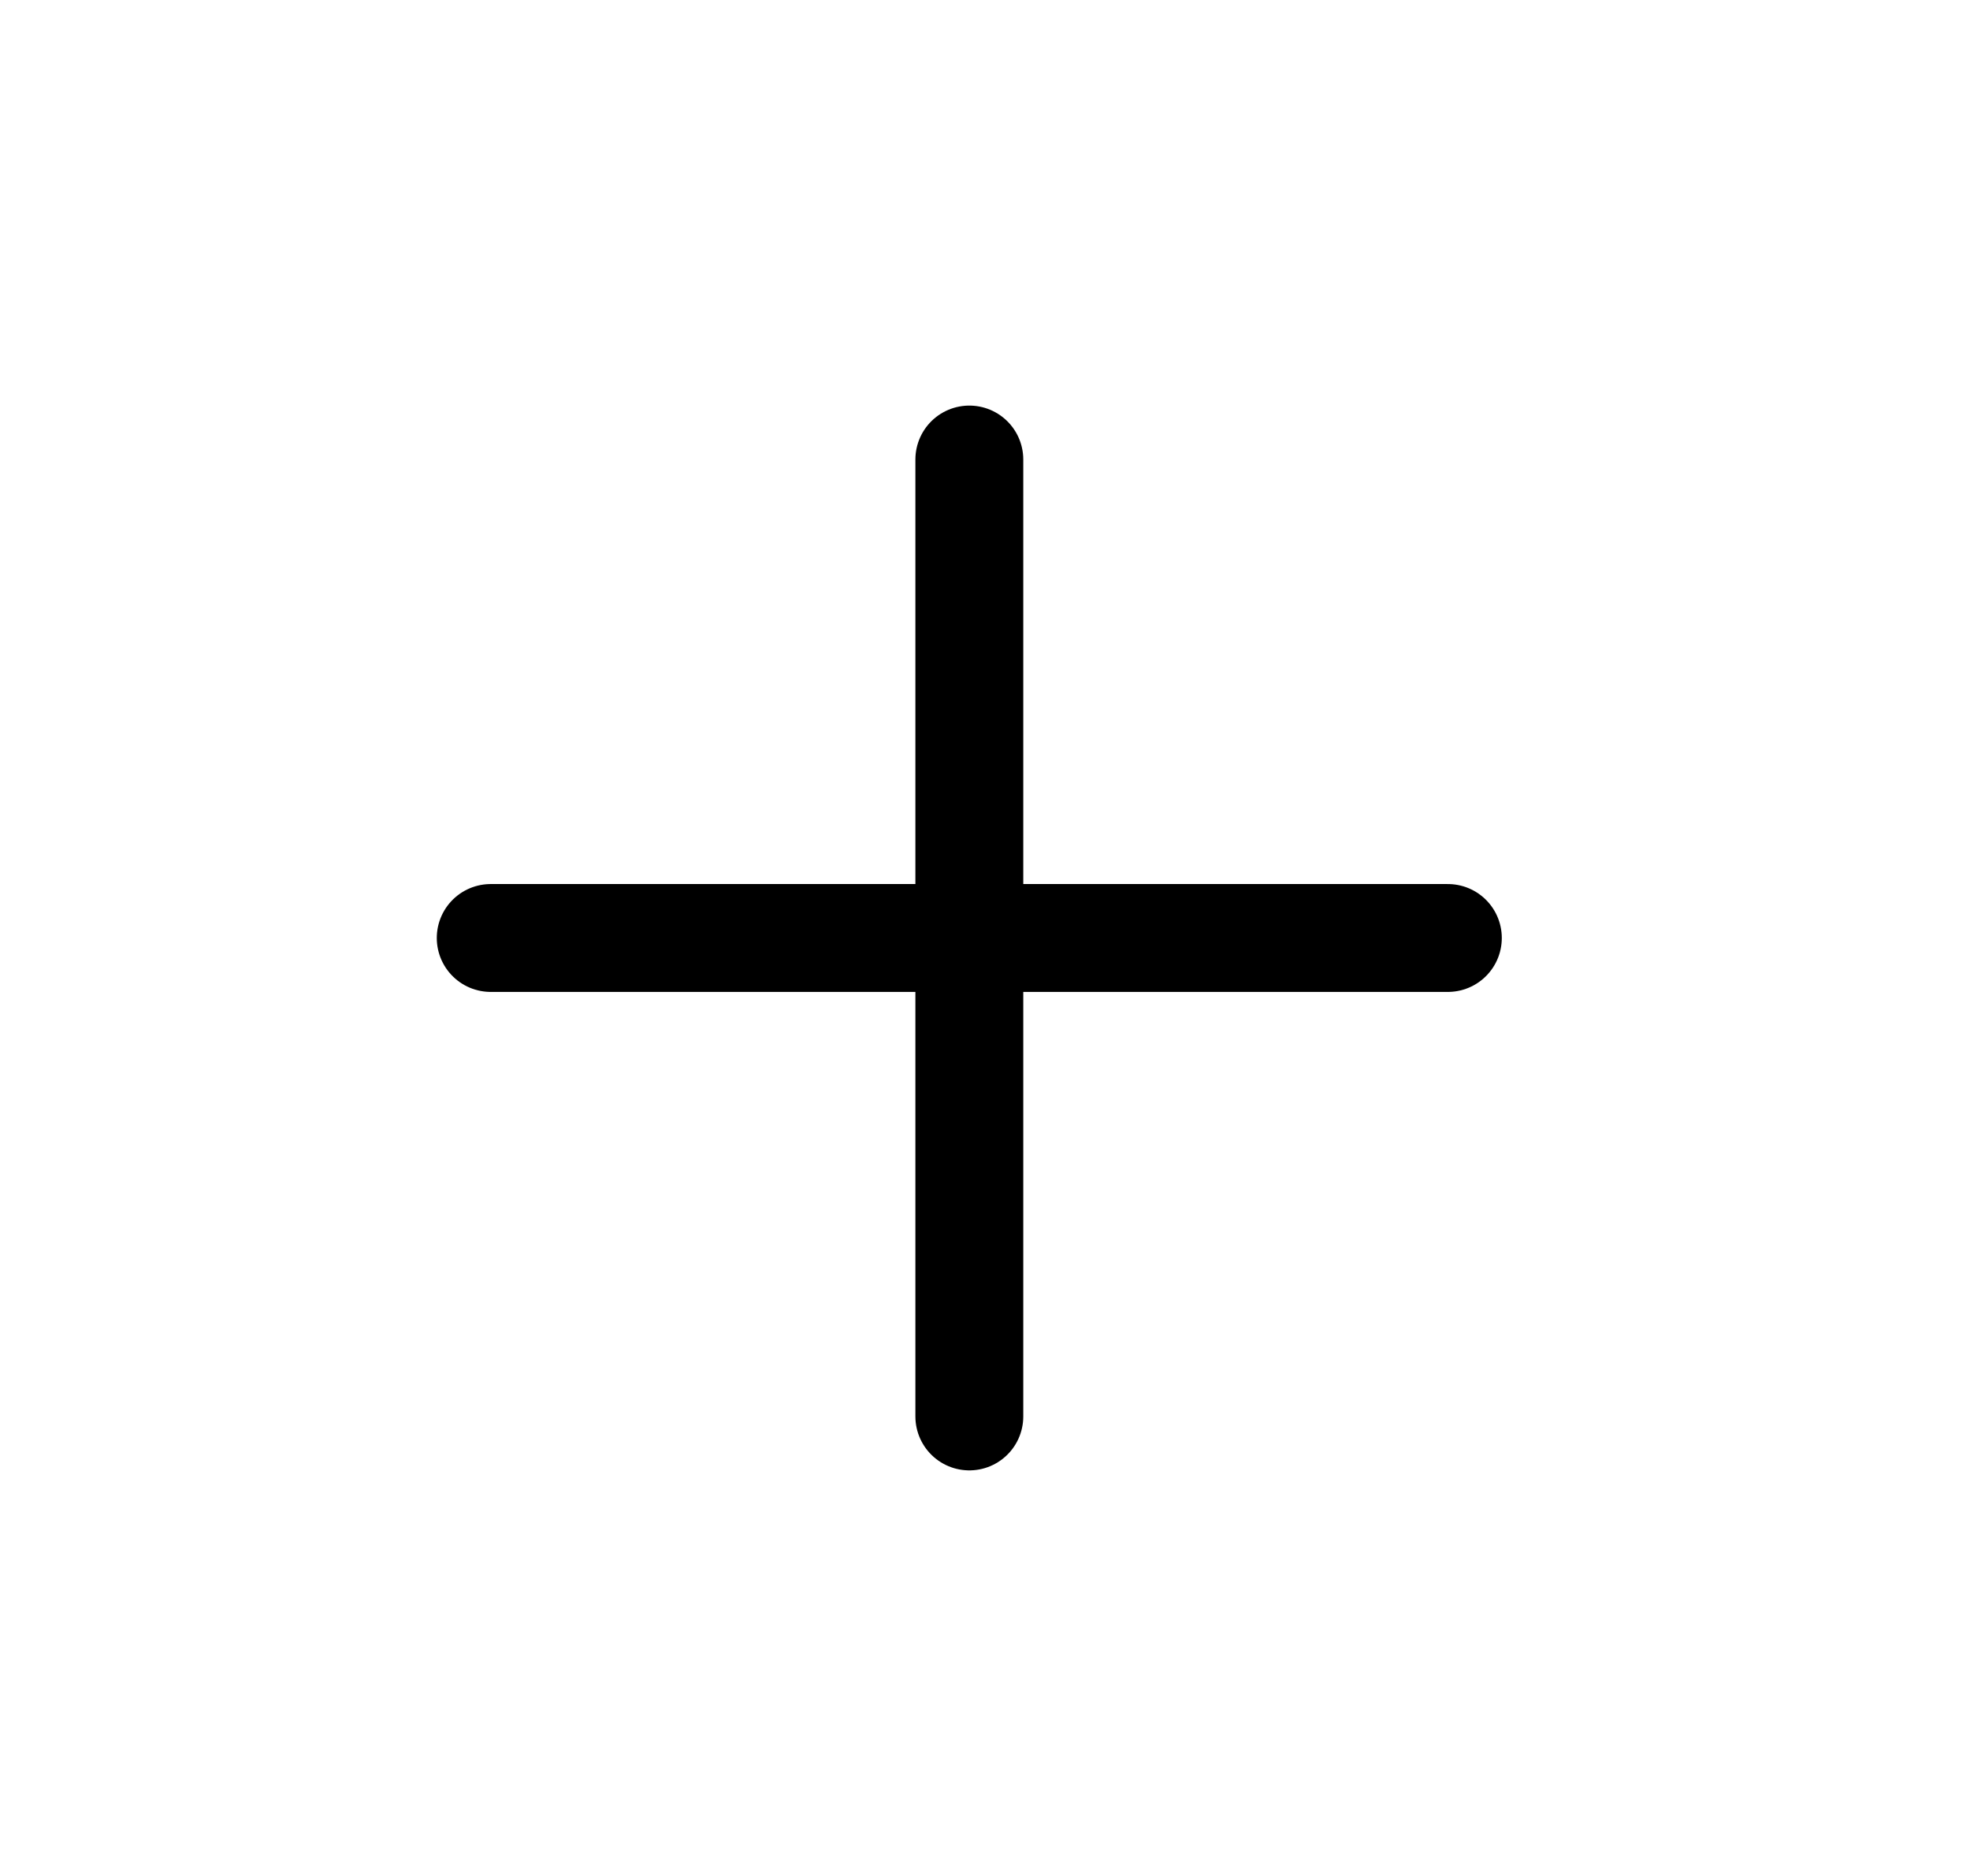
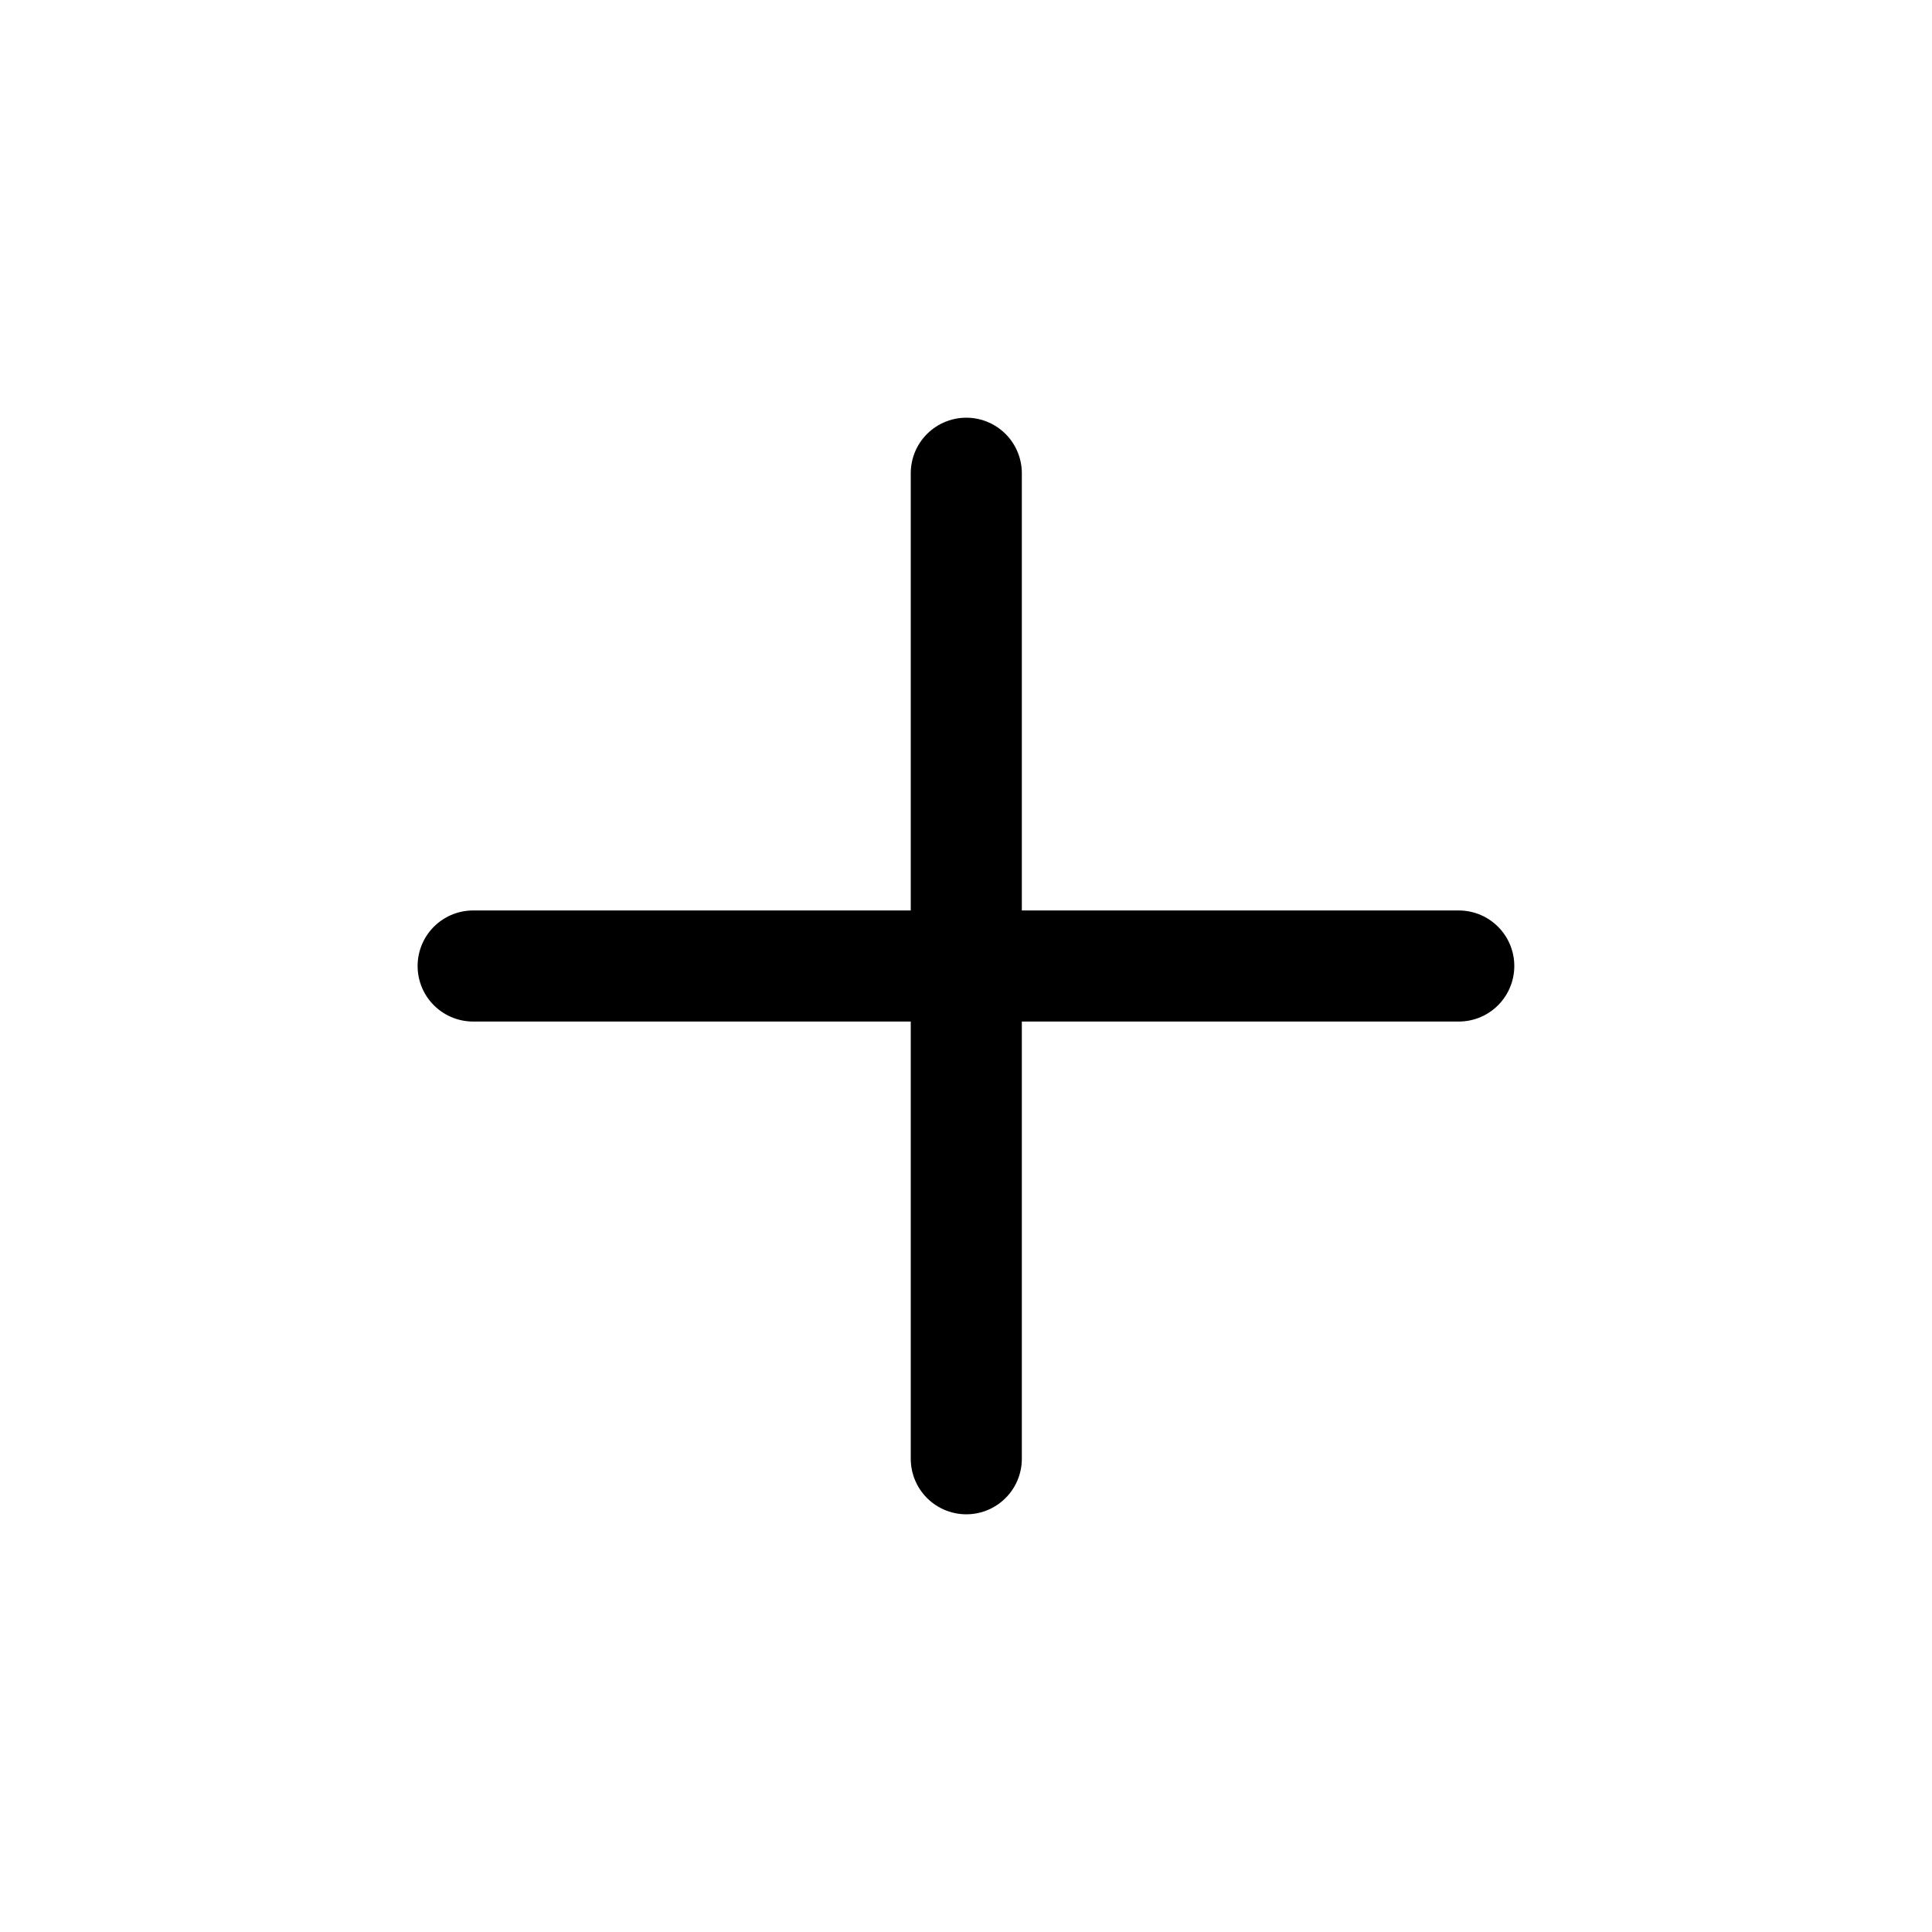
- <svg xmlns="http://www.w3.org/2000/svg" width="21" height="20" viewBox="0 0 21 20" fill="none">
-   <path d="M10.333 4.899V15.101" stroke="black" stroke-width="1.15" stroke-linecap="round" stroke-linejoin="round" />
-   <path d="M15.434 10H5.231" stroke="black" stroke-width="1.15" stroke-linecap="round" stroke-linejoin="round" />
+ <svg xmlns="http://www.w3.org/2000/svg" width="20" height="20" viewBox="0 0 20 20" fill="none">
+   <path d="M10.003 4.899V15.101" stroke="black" stroke-width="1.15" stroke-linecap="round" stroke-linejoin="round" />
+   <path d="M15.101 10H4.898" stroke="black" stroke-width="1.15" stroke-linecap="round" stroke-linejoin="round" />
</svg>
